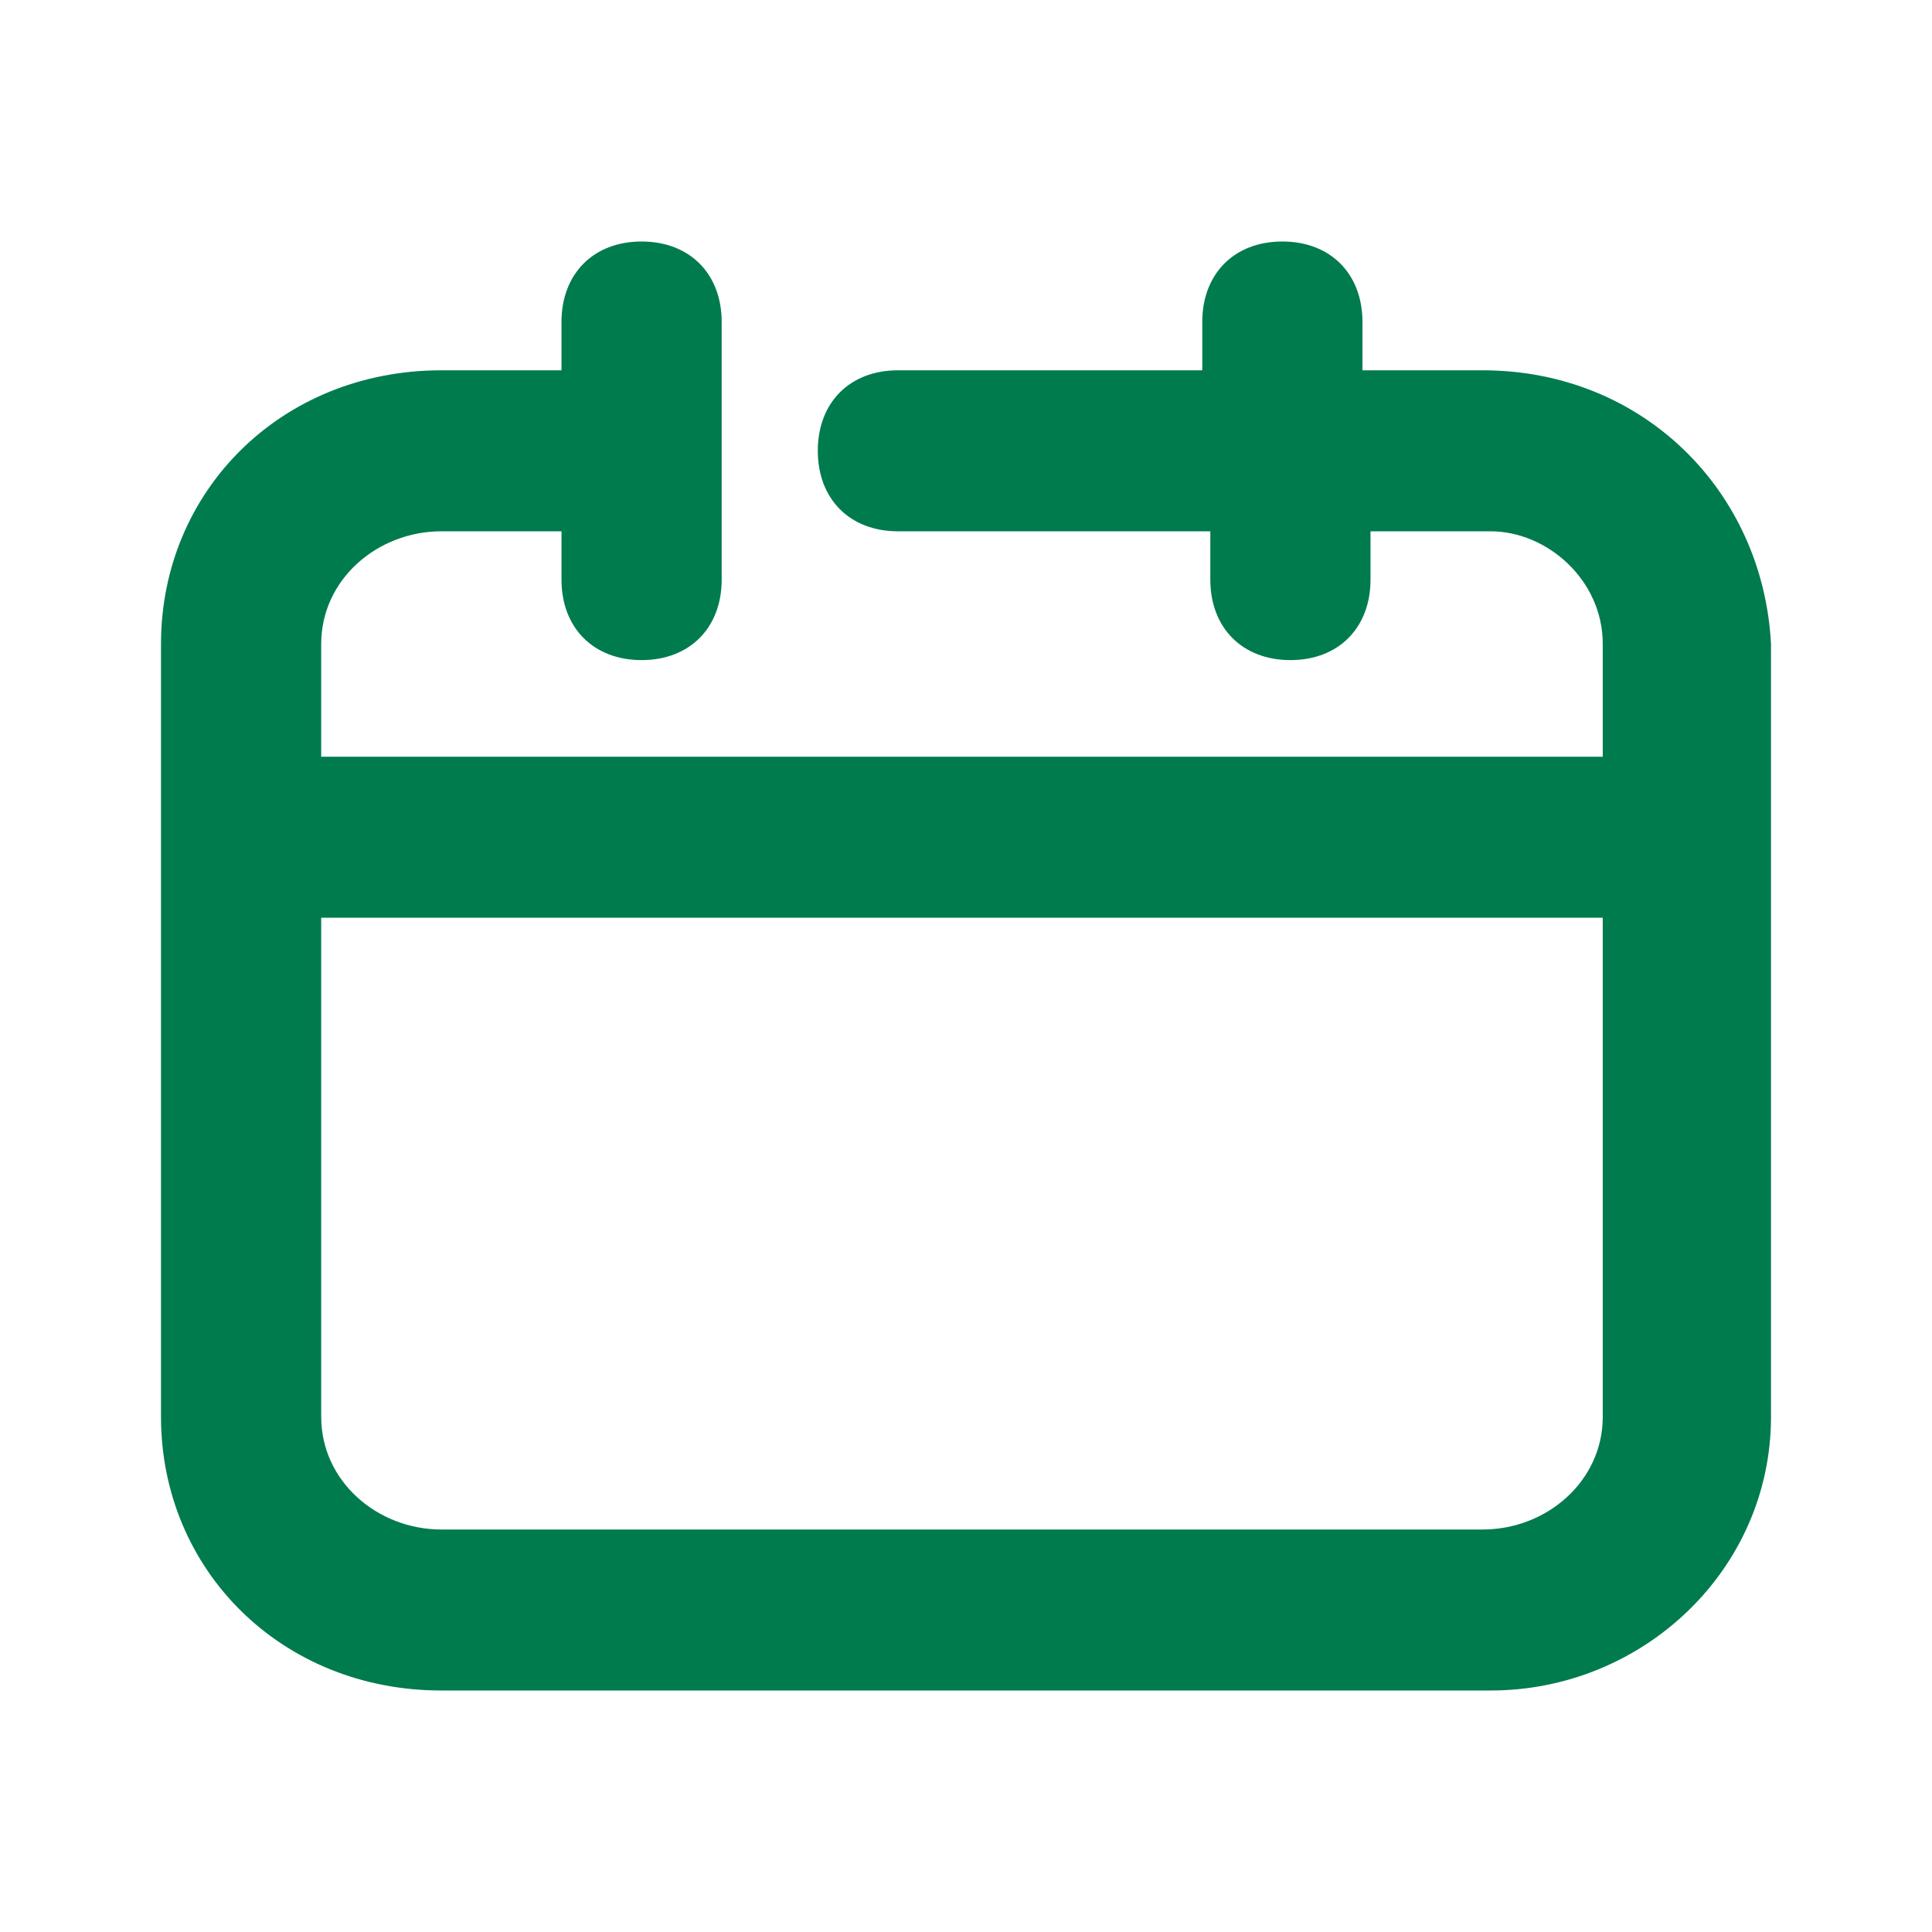
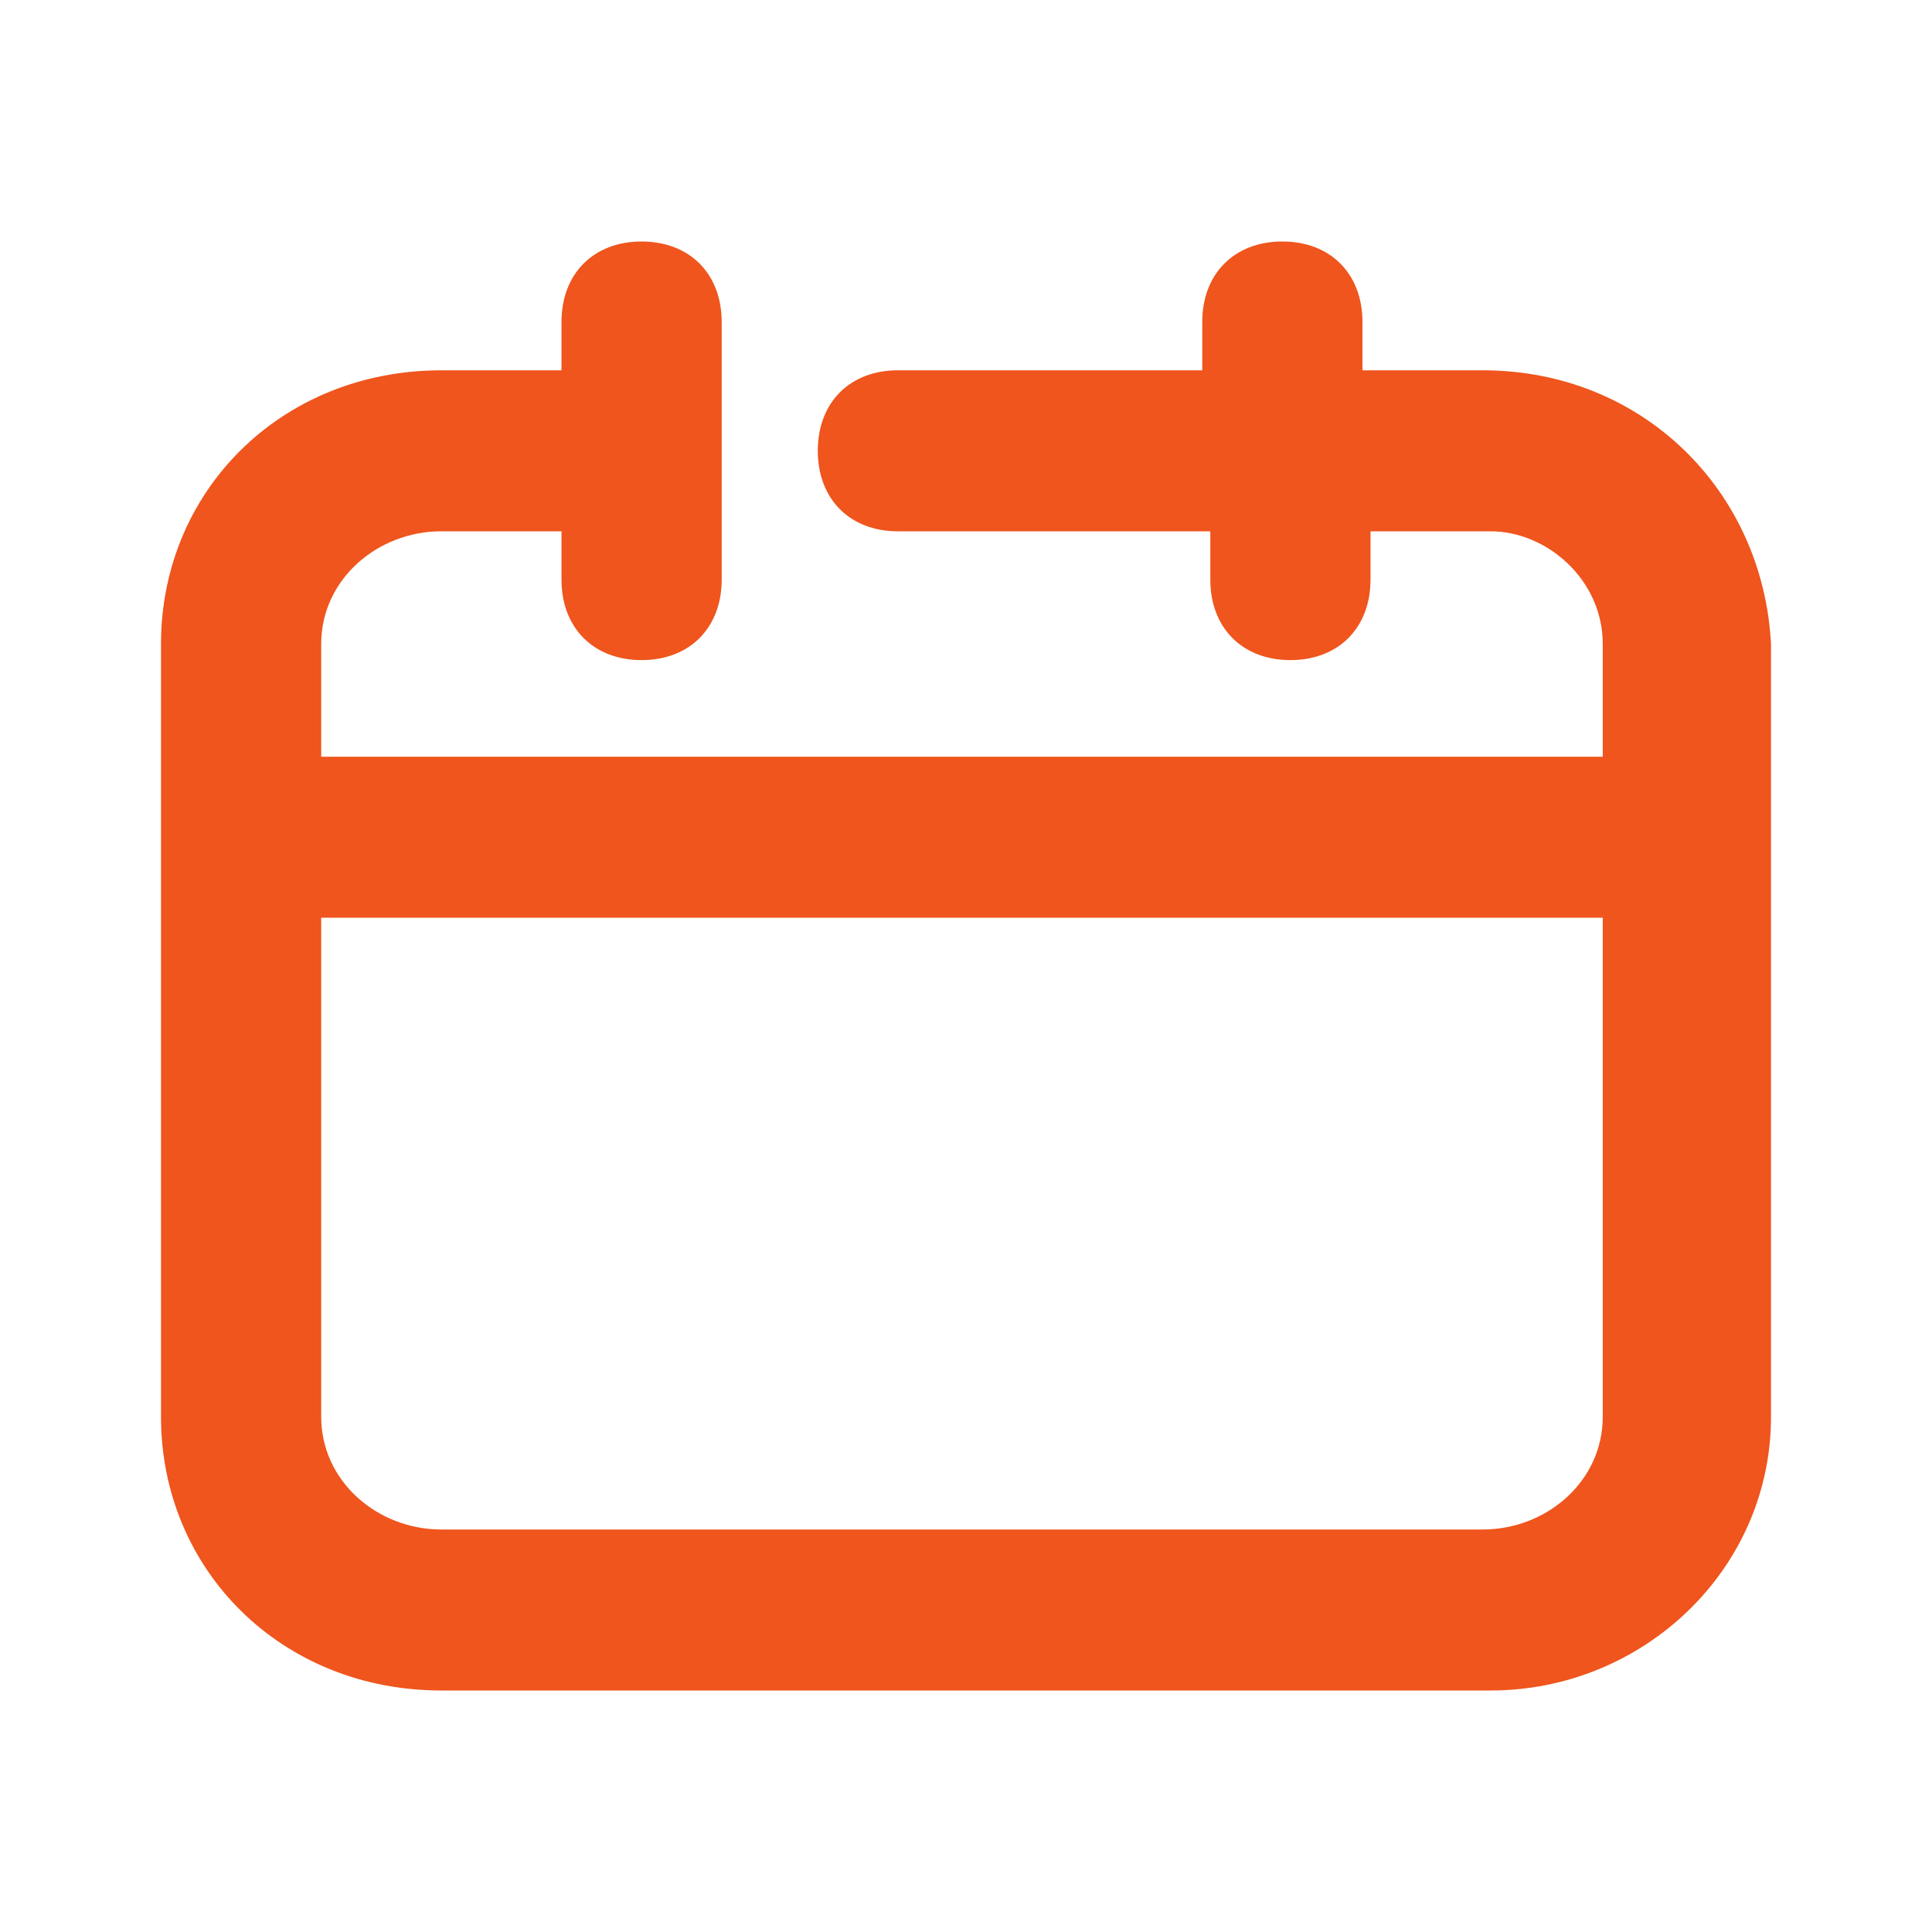
<svg xmlns="http://www.w3.org/2000/svg" width="35" height="35" viewBox="0 0 24 24" fill="none">
-   <path d="M18.418 4.6H16.925V4C16.925 3.4 16.527 3 15.93 3C15.333 3 14.935 3.4 14.935 4V4.6H11.154C10.557 4.6 10.159 5 10.159 5.6C10.159 6.2 10.557 6.6 11.154 6.6H15.035V7.2C15.035 7.8 15.433 8.2 16.03 8.2C16.627 8.2 17.025 7.8 17.025 7.2V6.6H18.517C19.214 6.6 19.91 7.2 19.91 8V9.4H3.99V8C3.99 7.2 4.687 6.6 5.483 6.6H6.975V7.2C6.975 7.8 7.373 8.2 7.97 8.2C8.567 8.2 8.965 7.8 8.965 7.2V5.6V4C8.965 3.4 8.567 3 7.97 3C7.373 3 6.975 3.4 6.975 4V4.6H5.483C3.493 4.6 2 6.1 2 8V17.6C2 19.5 3.493 21 5.483 21H18.517C20.408 21 22 19.5 22 17.6V8C21.901 6.1 20.408 4.6 18.418 4.6ZM18.418 19H5.483C4.687 19 3.99 18.4 3.99 17.6V11.4H19.91V17.6C19.91 18.4 19.214 19 18.418 19Z" fill="#007B4E" />
+   <path d="M18.418 4.6H16.925V4C16.925 3.4 16.527 3 15.93 3C15.333 3 14.935 3.4 14.935 4V4.6H11.154C10.557 4.6 10.159 5 10.159 5.6C10.159 6.2 10.557 6.6 11.154 6.6H15.035V7.2C15.035 7.8 15.433 8.2 16.03 8.2C16.627 8.2 17.025 7.8 17.025 7.2V6.6H18.517C19.214 6.6 19.91 7.2 19.91 8V9.4H3.99V8C3.99 7.2 4.687 6.6 5.483 6.6H6.975V7.2C6.975 7.8 7.373 8.2 7.97 8.2C8.567 8.2 8.965 7.8 8.965 7.2V5.6V4C8.965 3.4 8.567 3 7.97 3C7.373 3 6.975 3.4 6.975 4V4.6H5.483C3.493 4.6 2 6.1 2 8V17.6C2 19.5 3.493 21 5.483 21H18.517C20.408 21 22 19.5 22 17.6V8C21.901 6.1 20.408 4.6 18.418 4.6ZM18.418 19H5.483C4.687 19 3.99 18.4 3.99 17.6V11.4H19.91V17.6C19.91 18.4 19.214 19 18.418 19Z" fill="#EF551D" />
</svg>
